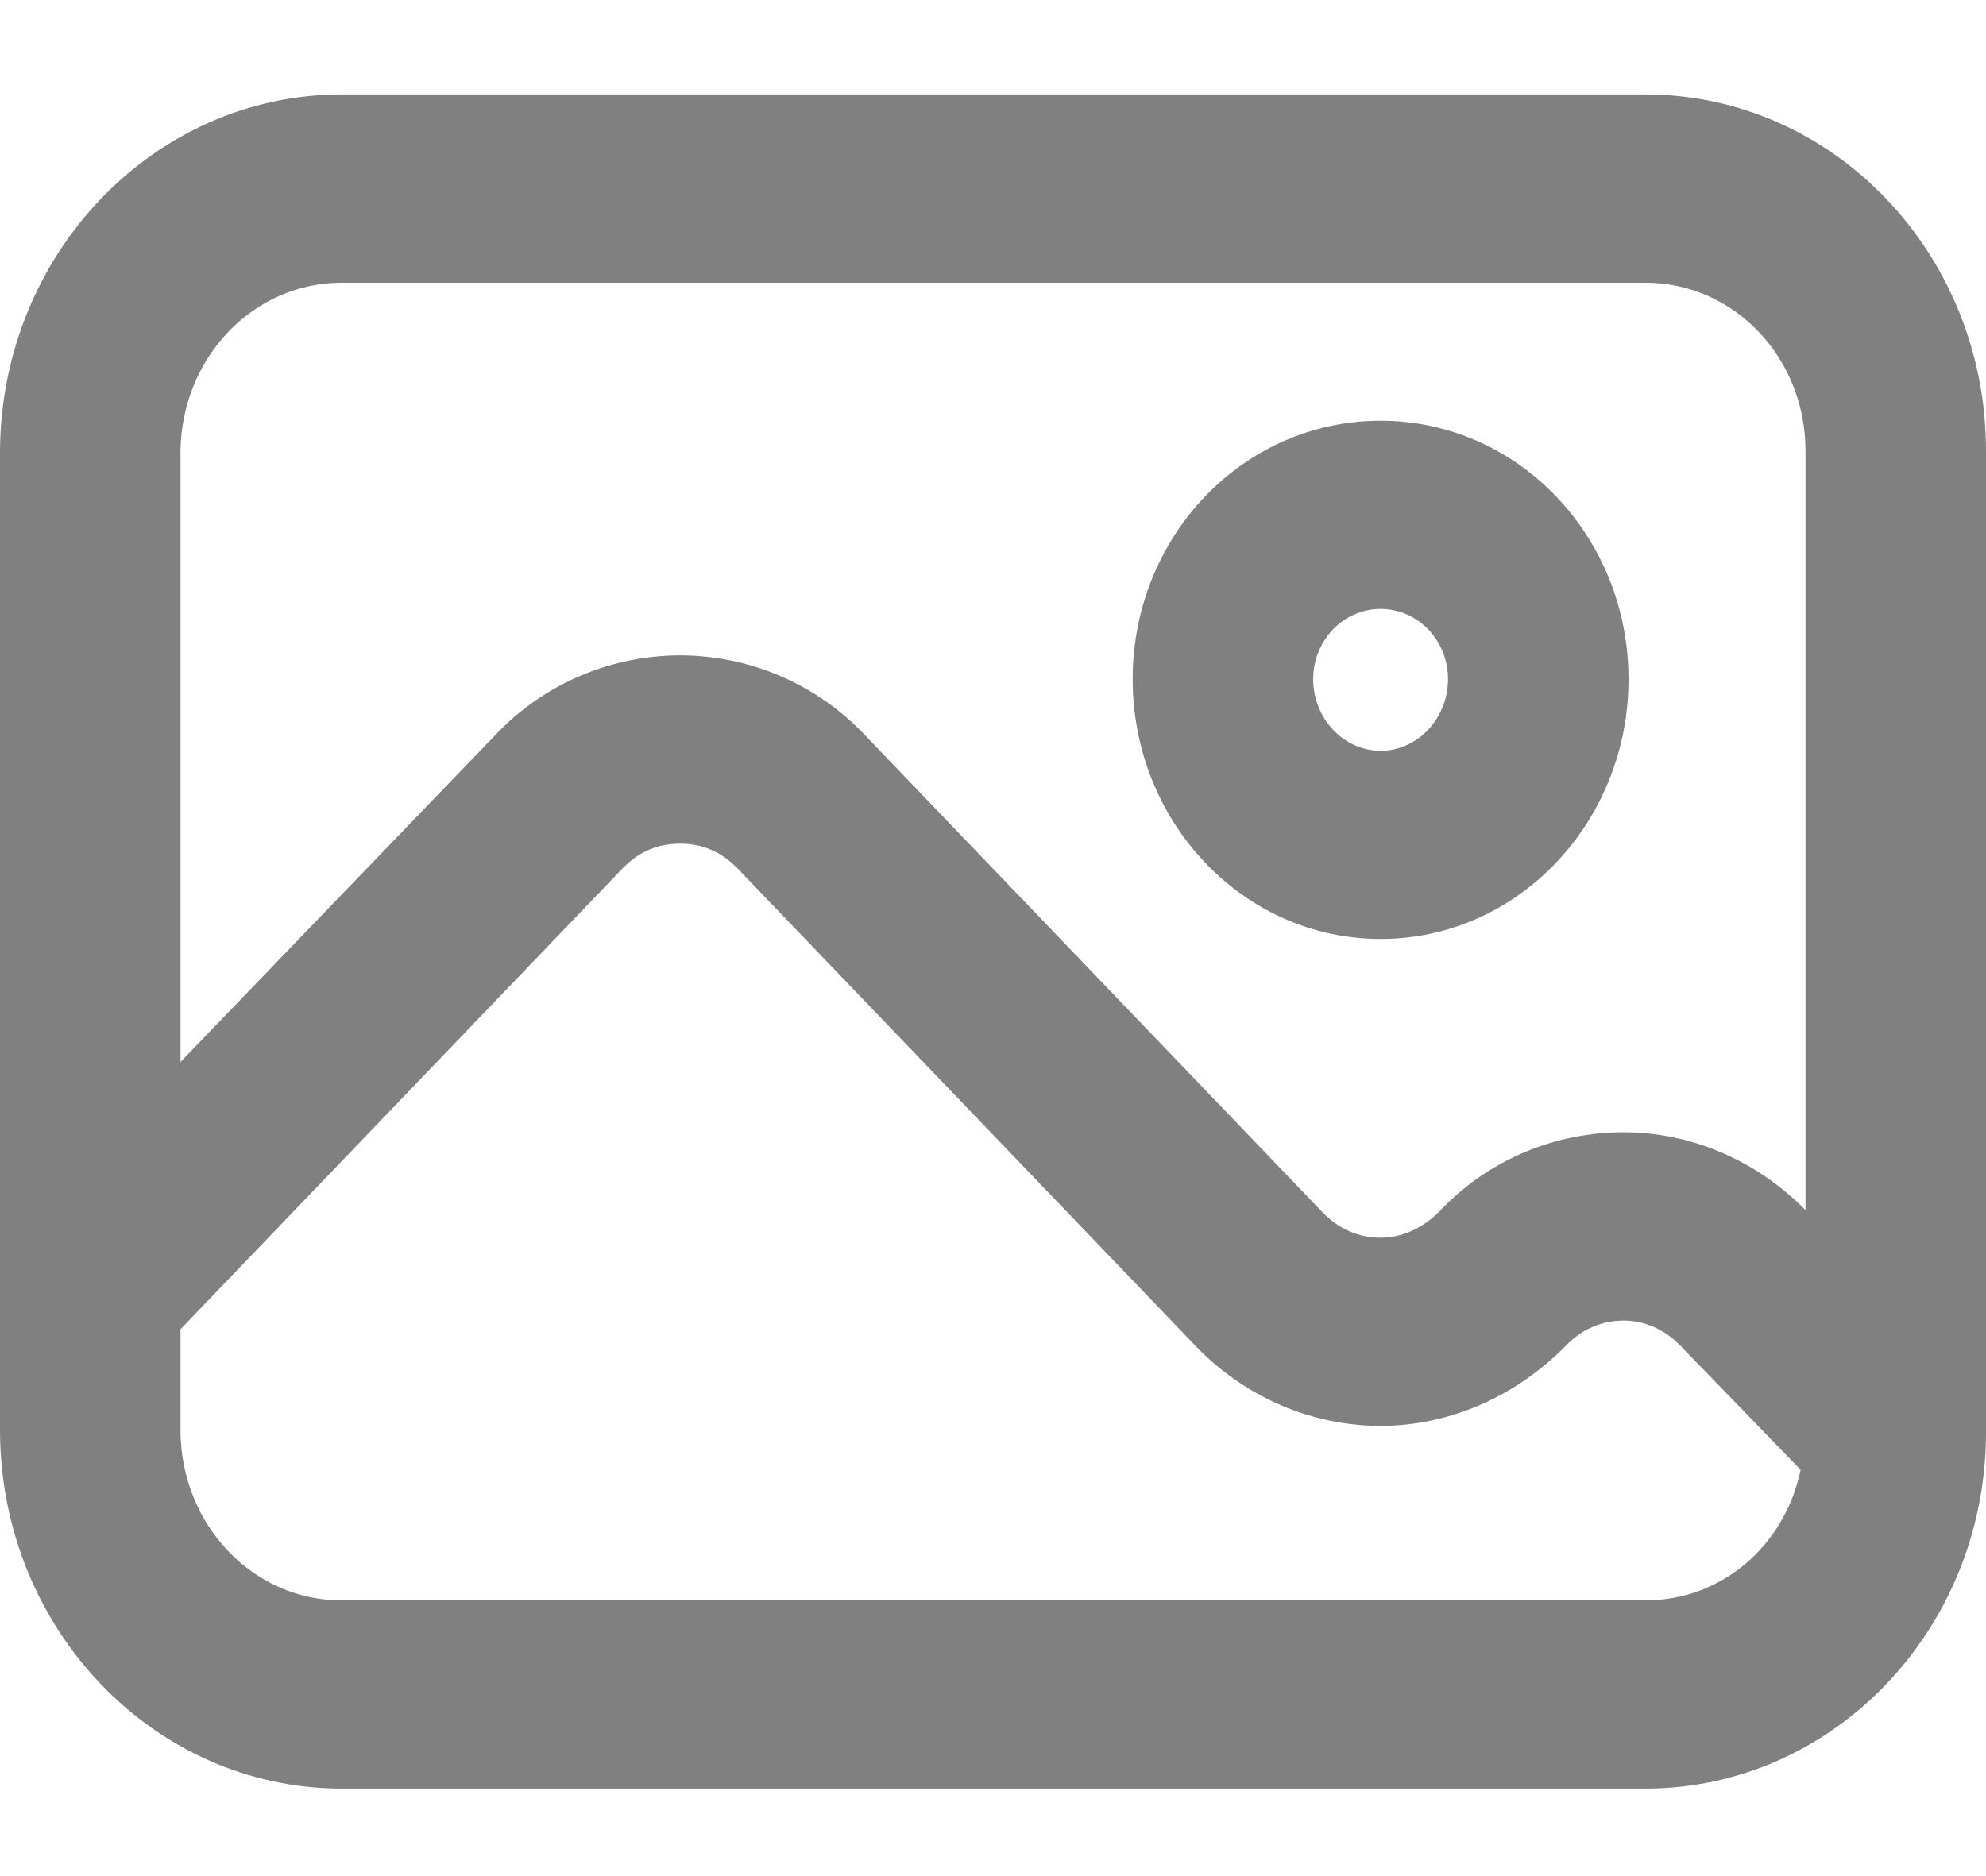
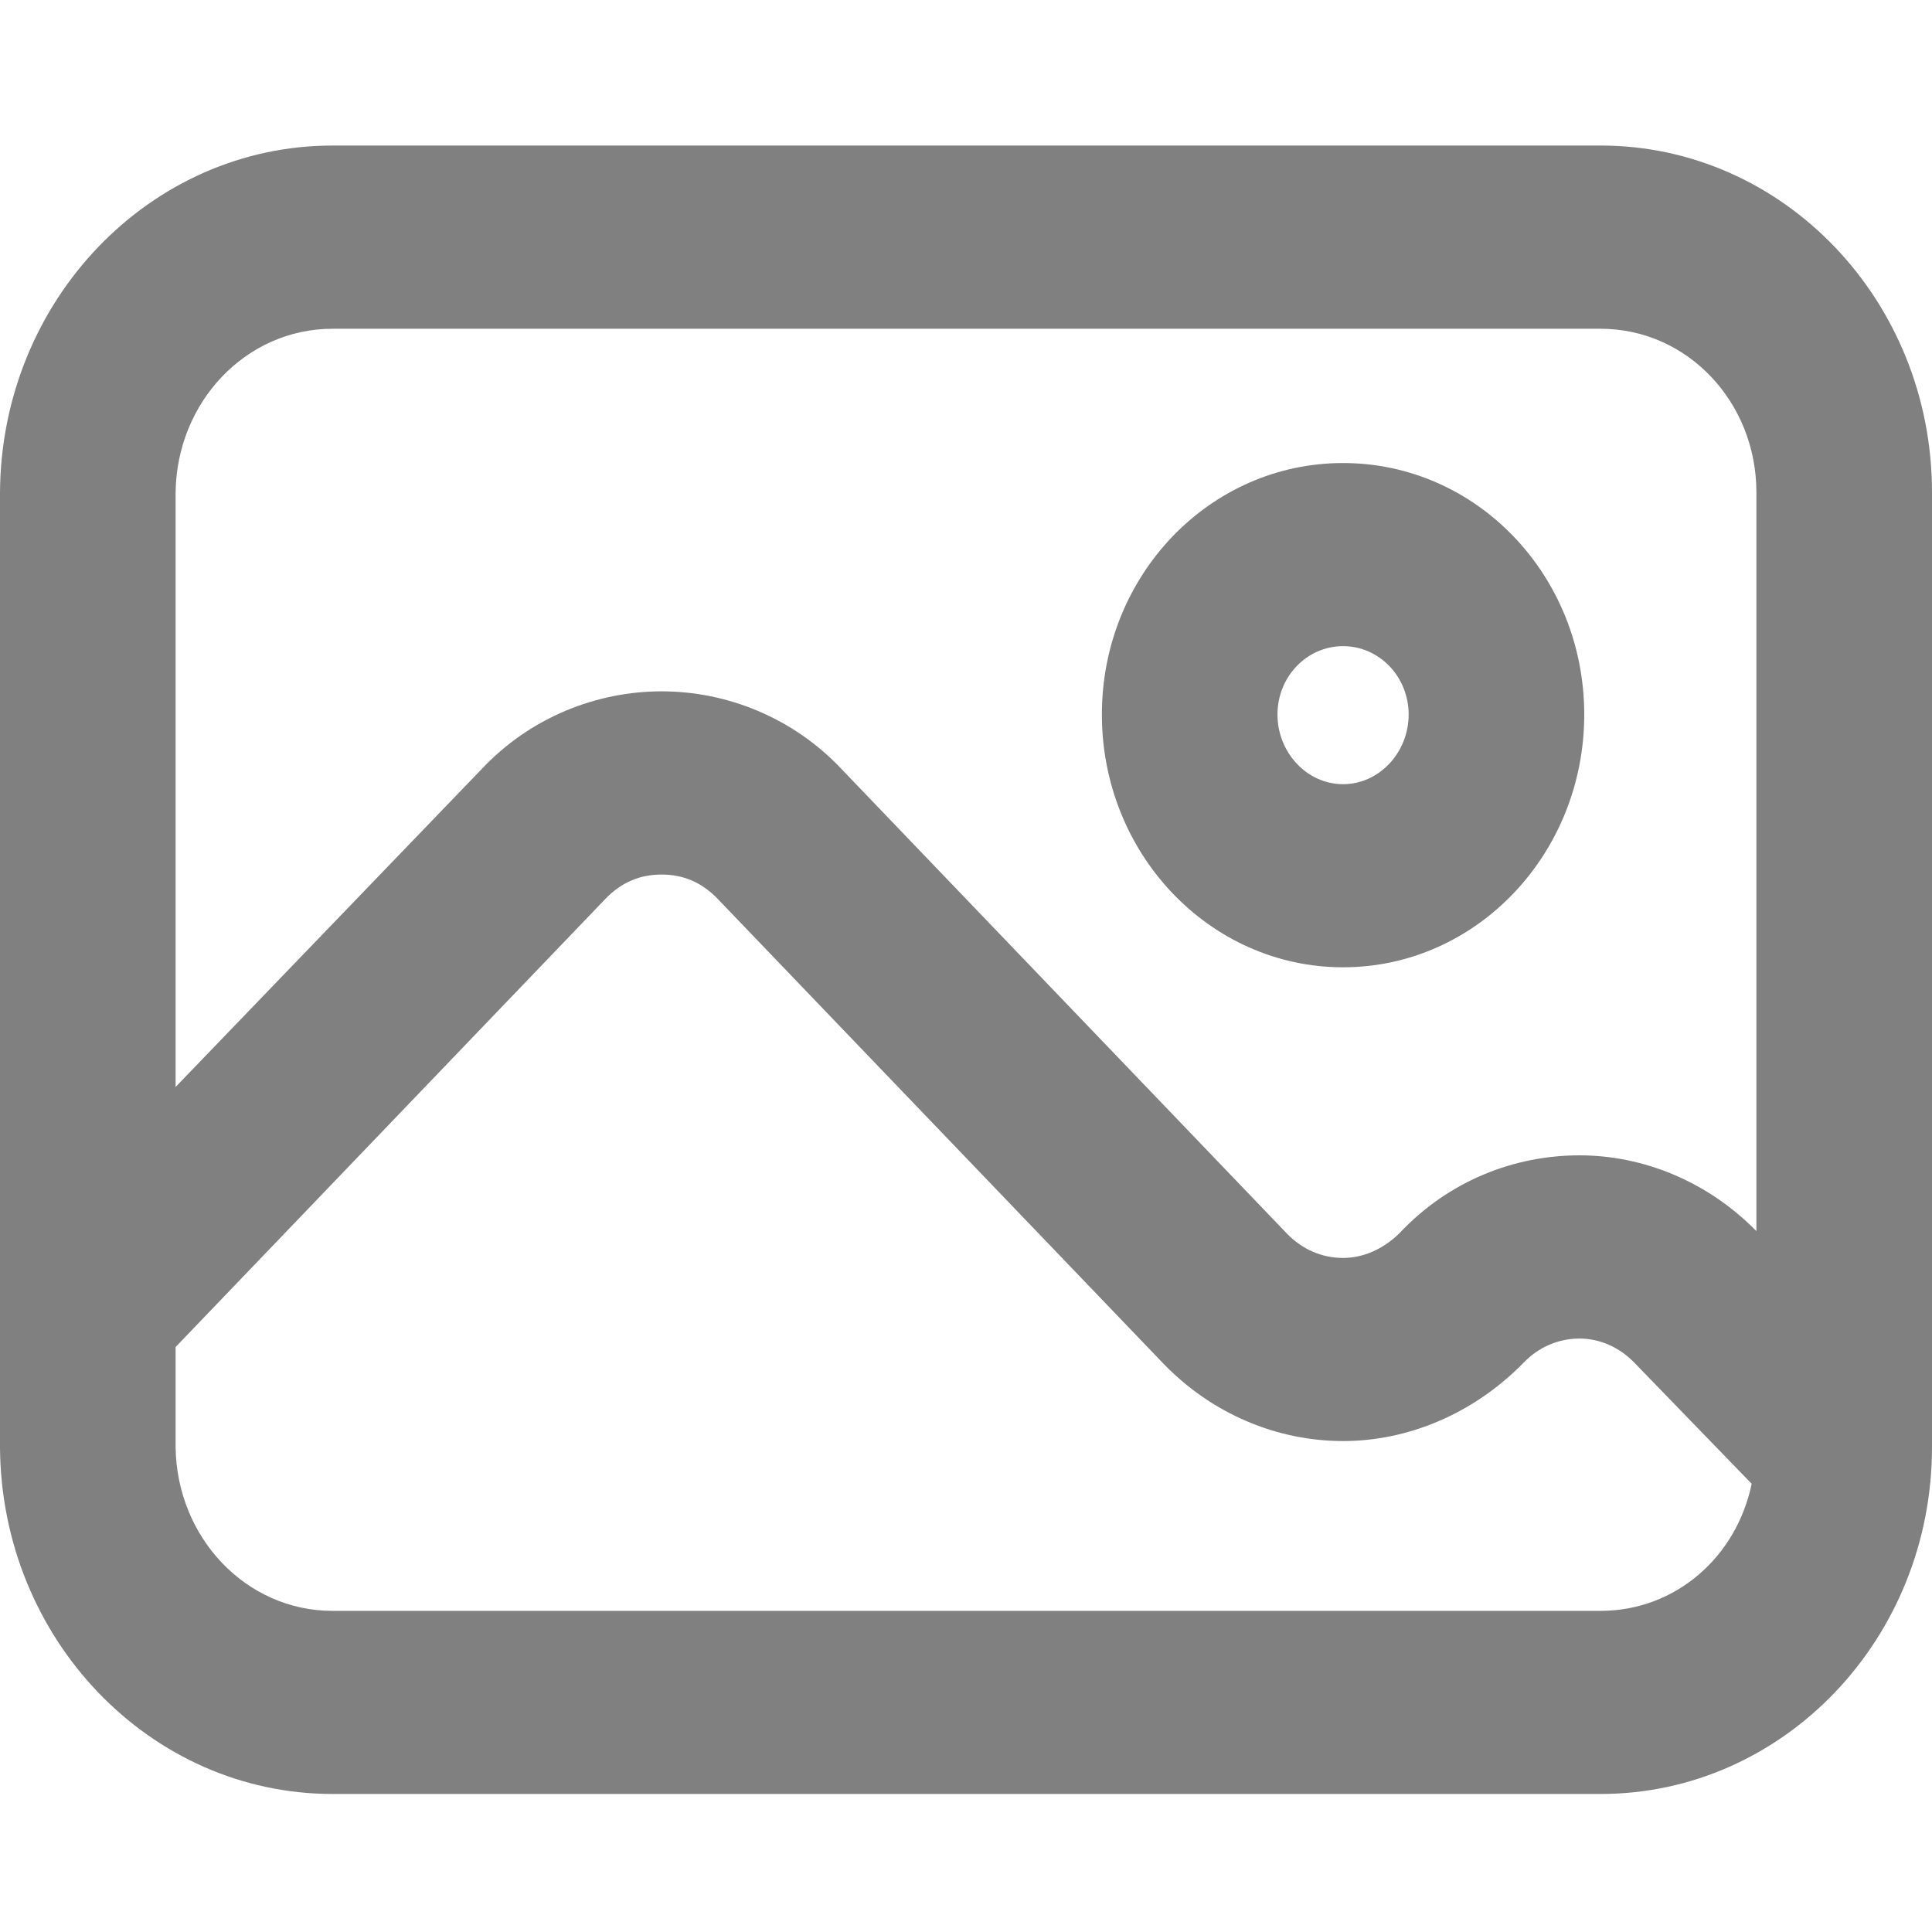
- <svg xmlns="http://www.w3.org/2000/svg" width="18" height="17" viewBox="0 0 18 17" fill="none">
+ <svg xmlns="http://www.w3.org/2000/svg" width="18" height="18" viewBox="0 0 18 17" fill="none">
  <path d="M18 4.087V12.983C18 14.769 16.615 16.214 14.913 16.214H3.098C1.396 16.214 0.011 14.769 0 12.983V4.087C0.011 2.301 1.396 0.856 3.098 0.856H14.913C16.615 0.856 18 2.301 18 4.087ZM16.364 10.97V4.087C16.364 3.245 15.72 2.563 14.913 2.563H3.098C2.291 2.563 1.647 3.245 1.636 4.087V9.627L4.484 6.669C4.942 6.18 5.564 5.941 6.164 5.941C6.764 5.941 7.385 6.18 7.844 6.669L11.989 10.992C12.131 11.14 12.316 11.22 12.513 11.22C12.698 11.22 12.884 11.14 13.036 10.992C13.494 10.503 14.105 10.264 14.716 10.264C15.305 10.264 15.905 10.503 16.364 10.97ZM16.32 13.324L15.229 12.198C15.087 12.05 14.902 11.971 14.716 11.971C14.52 11.971 14.334 12.05 14.193 12.198C13.724 12.676 13.113 12.926 12.513 12.926C11.902 12.926 11.291 12.676 10.833 12.198L6.687 7.875C6.534 7.716 6.36 7.648 6.164 7.648C5.967 7.648 5.793 7.716 5.64 7.875L1.636 12.05V12.983C1.647 13.825 2.291 14.508 3.098 14.508H14.913C15.611 14.507 16.178 14.007 16.32 13.324Z" fill="#808080" />
  <path d="M12.513 3.814C13.757 3.814 14.76 4.861 14.76 6.157C14.76 7.454 13.757 8.512 12.513 8.512C11.269 8.512 10.266 7.454 10.266 6.157C10.266 4.861 11.269 3.814 12.513 3.814ZM13.124 6.157C13.124 5.805 12.851 5.52 12.513 5.52C12.175 5.52 11.902 5.805 11.902 6.157C11.902 6.51 12.175 6.806 12.513 6.806C12.851 6.806 13.124 6.51 13.124 6.157Z" fill="#808080" />
</svg>
